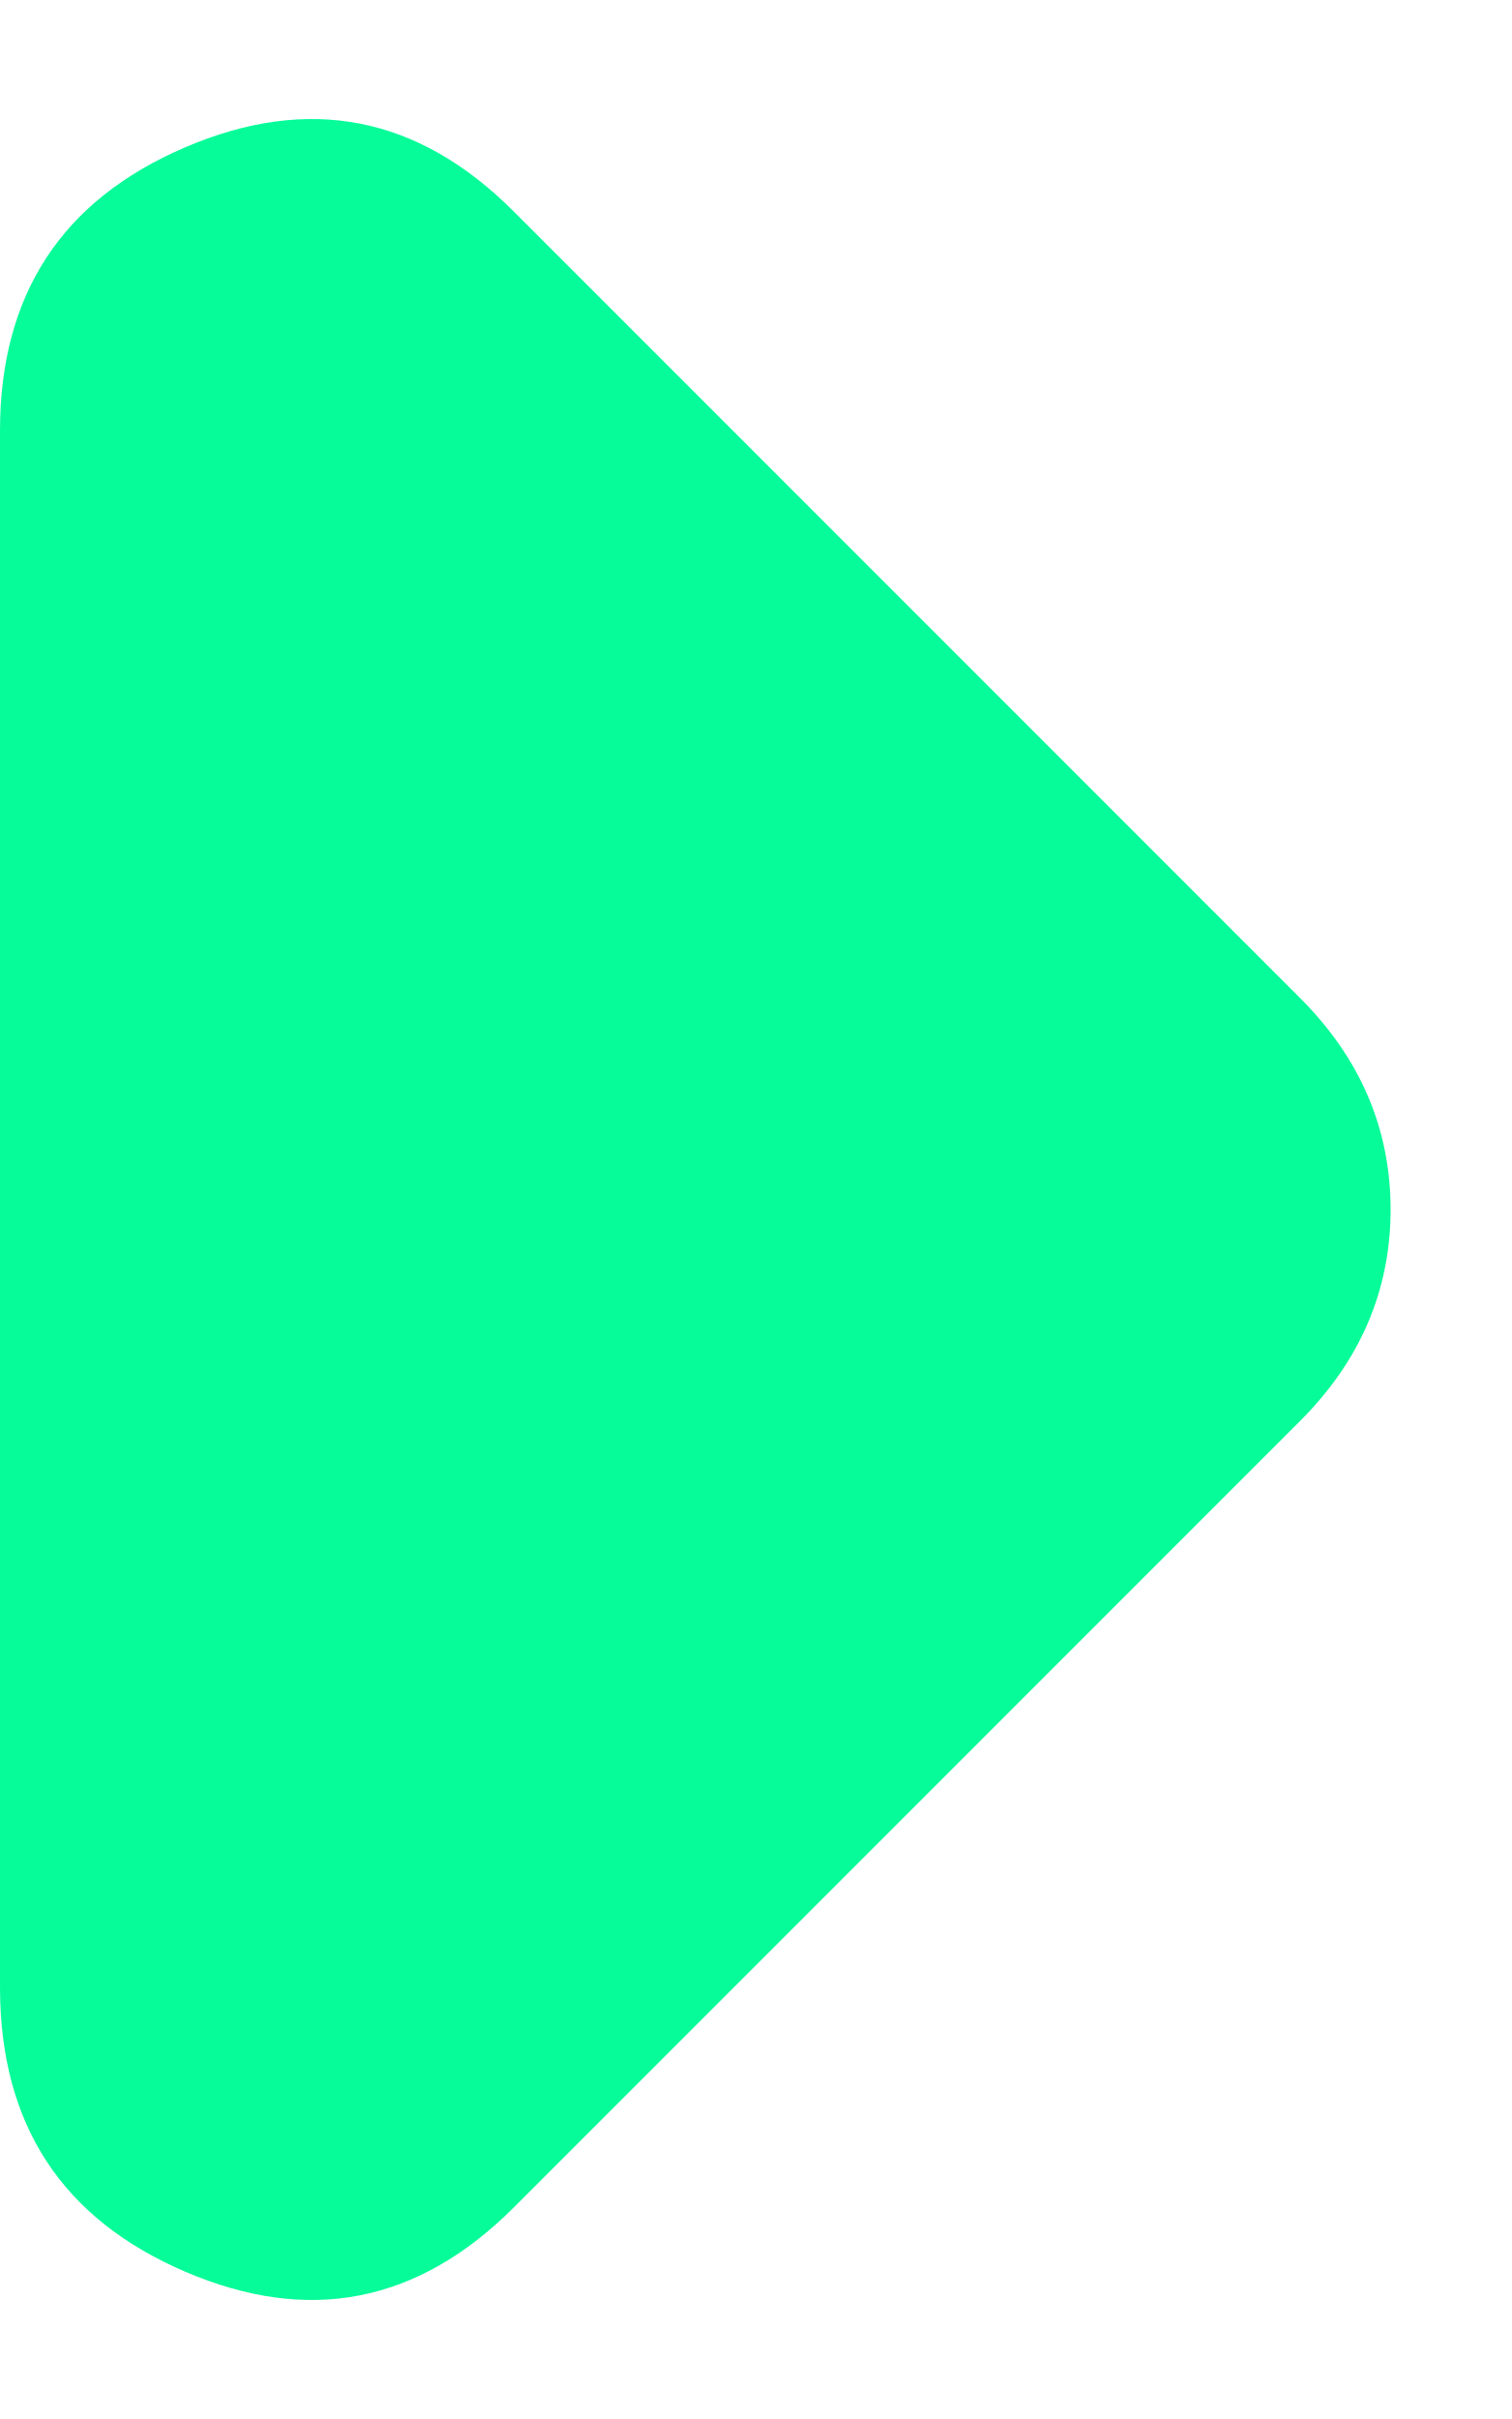
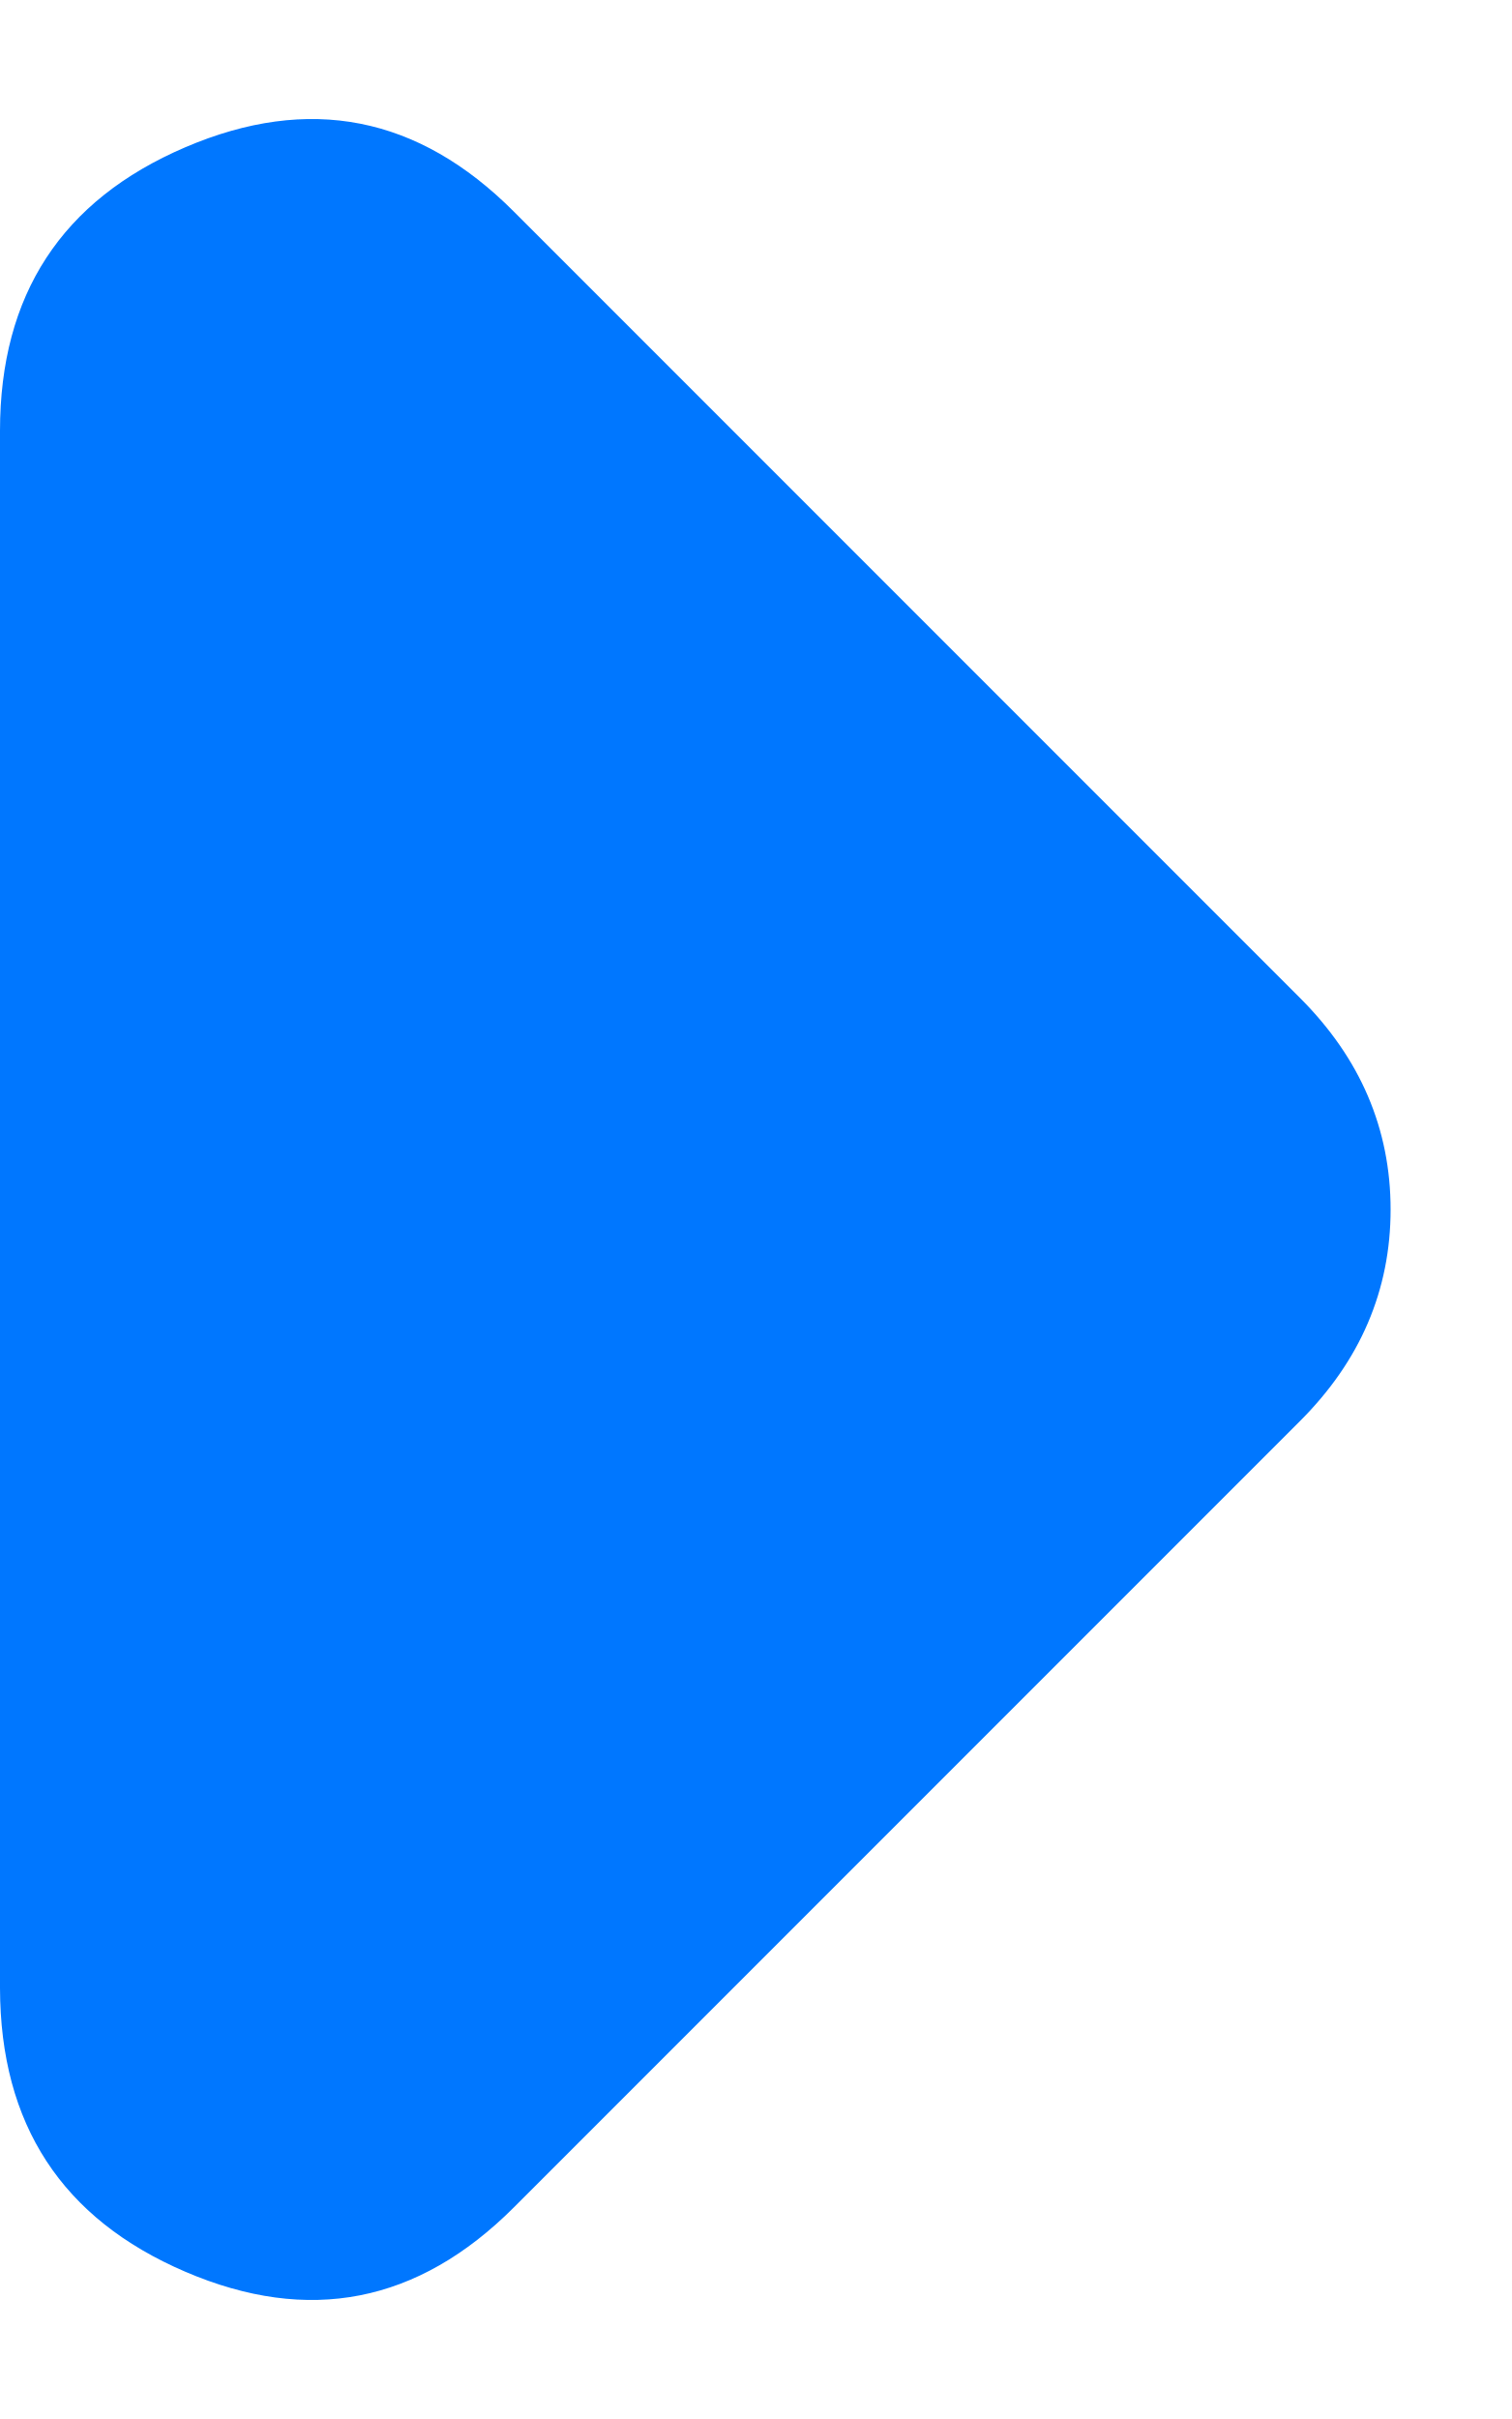
<svg xmlns="http://www.w3.org/2000/svg" width="5" height="8" viewBox="0 0 5 8" fill="none">
-   <path d="M1.7 7.3C1.383 7.617 1.021 7.688 0.613 7.513C0.205 7.338 0.001 7.026 0 6.575V1.425C0 0.975 0.204 0.662 0.613 0.487C1.022 0.312 1.384 0.383 1.7 0.7L4.3 3.3C4.4 3.4 4.475 3.508 4.525 3.625C4.575 3.742 4.6 3.867 4.6 4C4.6 4.133 4.575 4.258 4.525 4.375C4.475 4.492 4.4 4.6 4.3 4.7L1.7 7.3Z" fill="#06FC99" />
+   <path d="M1.7 7.3C1.383 7.617 1.021 7.688 0.613 7.513C0.205 7.338 0.001 7.026 0 6.575V1.425C0 0.975 0.204 0.662 0.613 0.487C1.022 0.312 1.384 0.383 1.7 0.7L4.3 3.3C4.4 3.4 4.475 3.508 4.525 3.625C4.575 3.742 4.6 3.867 4.6 4C4.6 4.133 4.575 4.258 4.525 4.375C4.475 4.492 4.4 4.6 4.3 4.7L1.7 7.3Z" fill="#0077FF" />
</svg>
